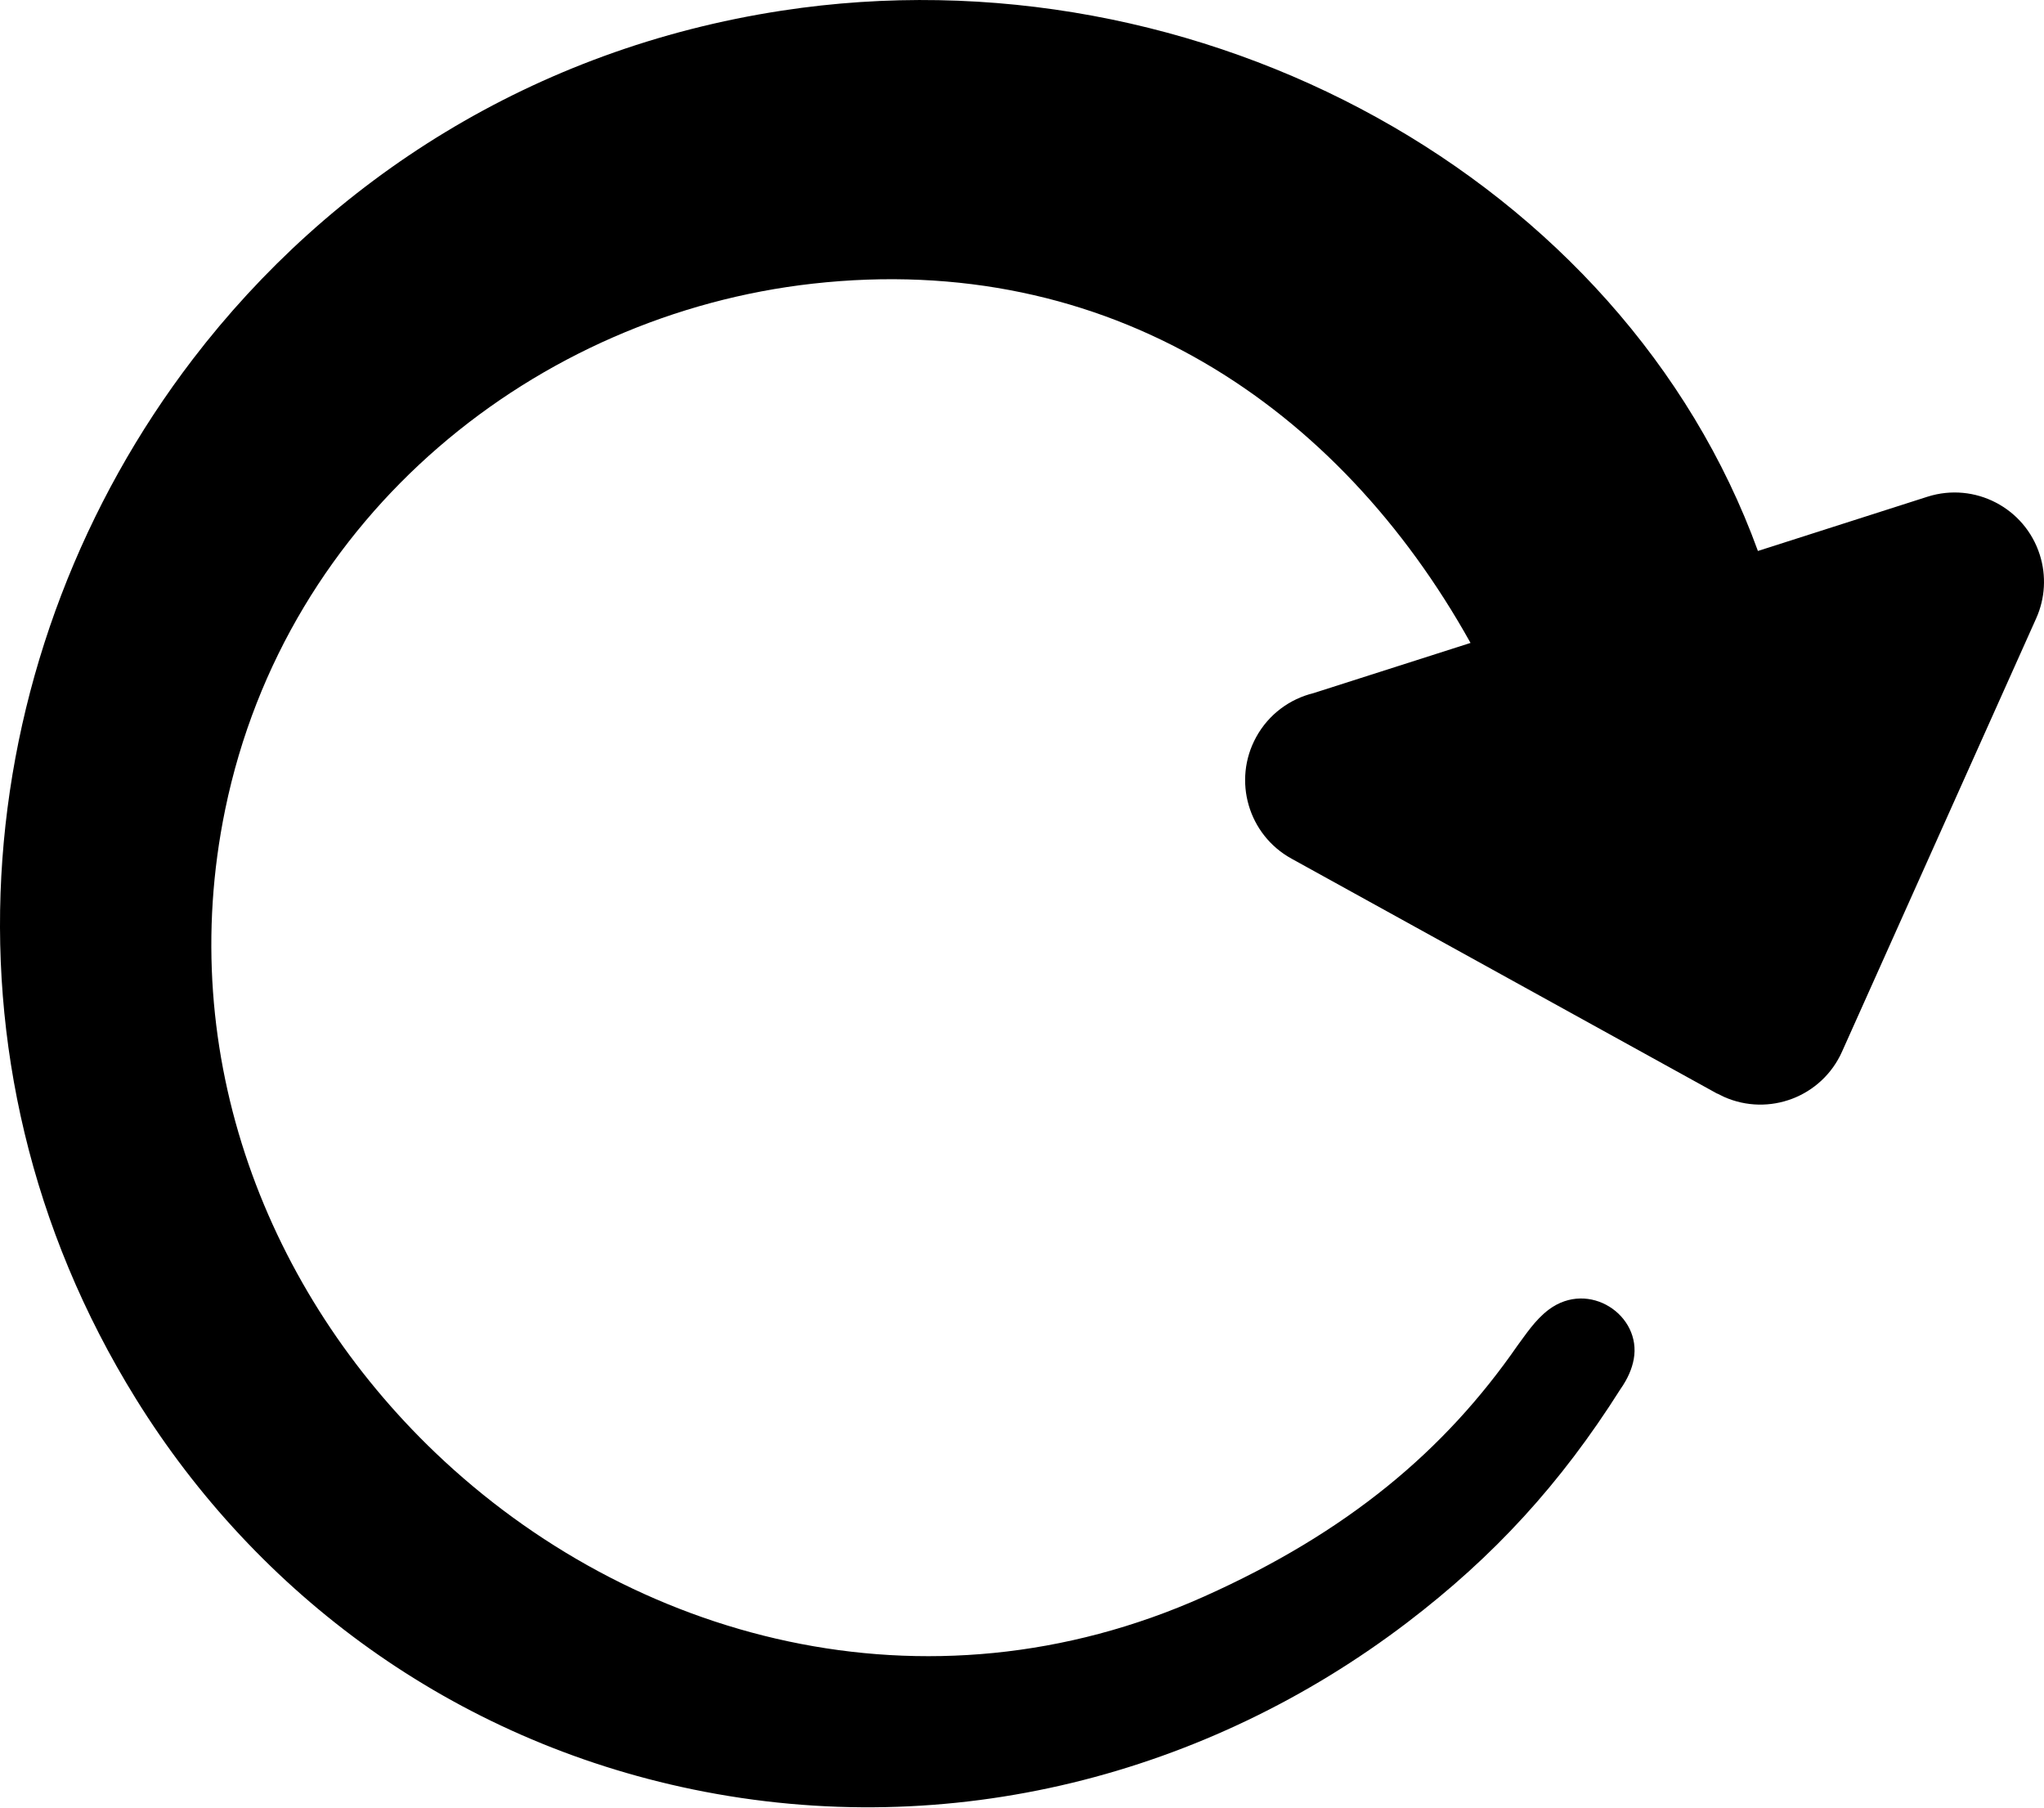
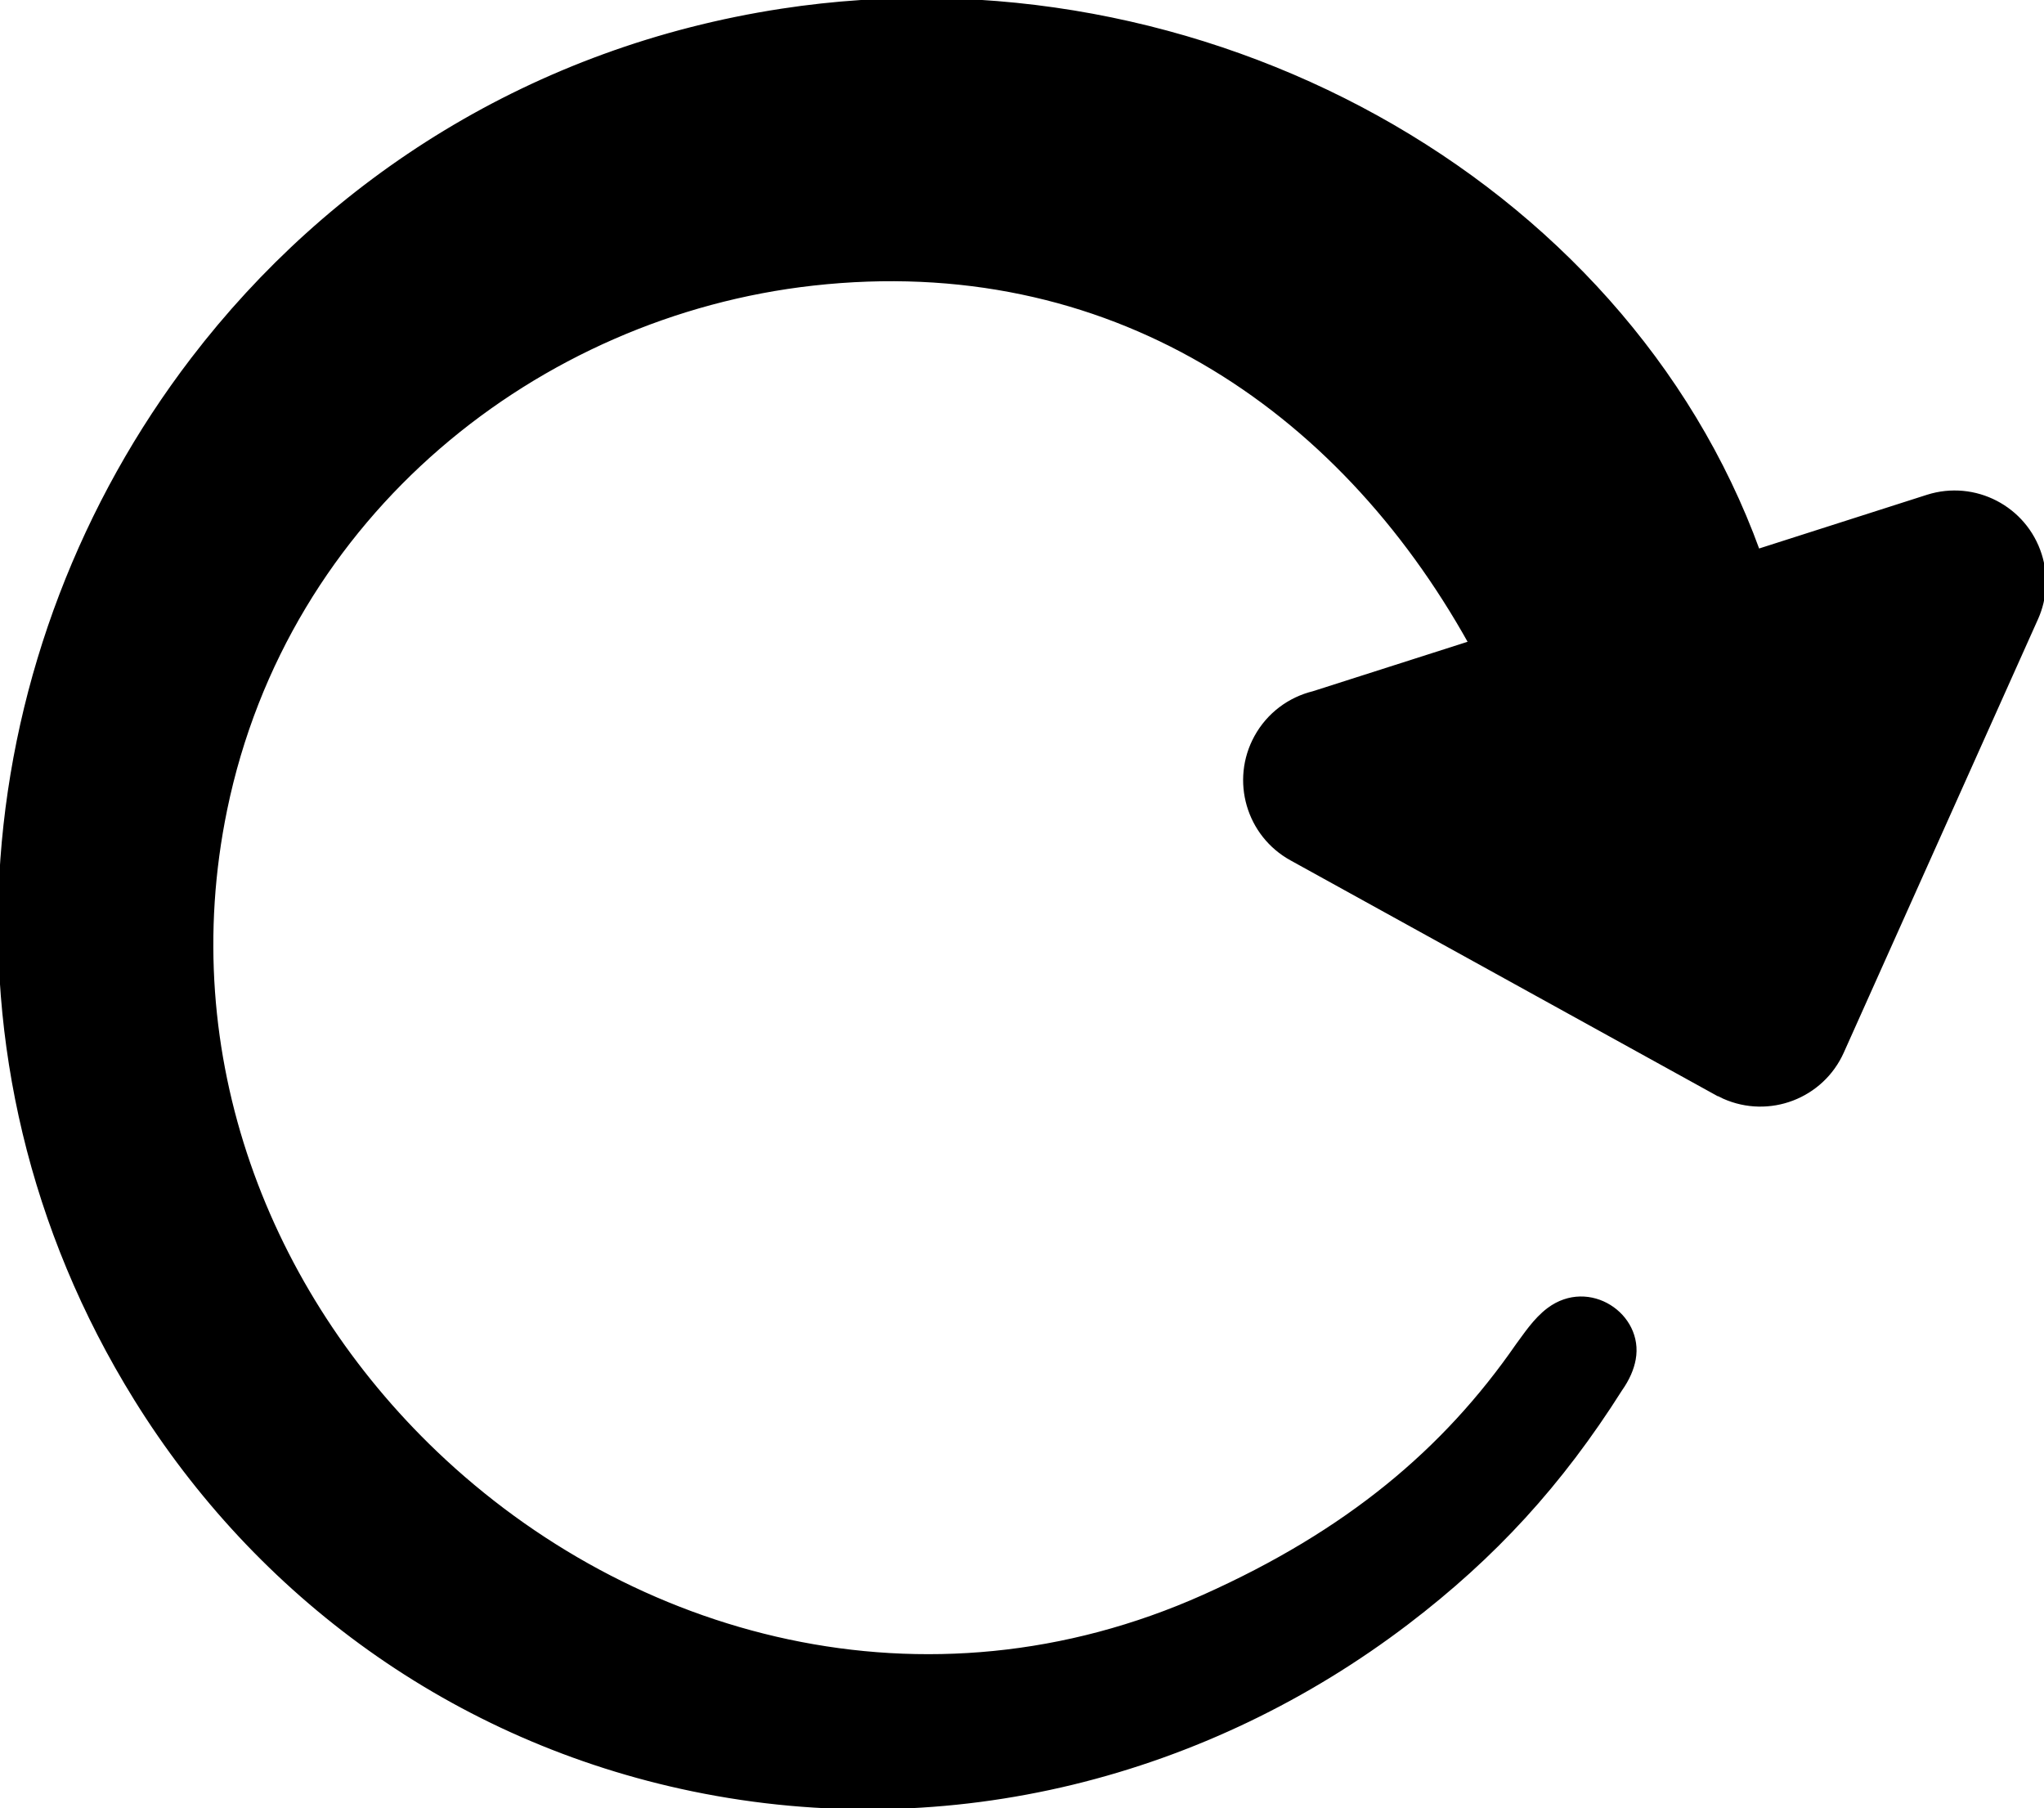
<svg xmlns="http://www.w3.org/2000/svg" shape-rendering="geometricPrecision" text-rendering="geometricPrecision" image-rendering="optimizeQuality" fill-rule="evenodd" clip-rule="evenodd" viewBox="0 0 512 452.64">
-   <path d="M368.35 161.02c-33.05-59.34-90.64-98.27-164.75-89.98-69.06 7.72-131.91 57.64-147.19 131.68-12.78 61.99 10.79 121.11 52.63 161.1 48.87 46.7 122.66 67.32 192.61 36.01 35.84-16.05 60.23-36.5 78.47-62.84 1.86-2.46 4.36-6.41 7.83-9 10.07-7.53 23.32 1.42 21.28 12.44-.43 2.36-1.49 4.88-3.36 7.53-15 23.71-31.64 41.83-53.38 58.4-49.84 37.98-114.27 55.13-178.91 41.8-60.24-12.42-109.19-48.92-139.52-97.8C-18.98 264.9-6.89 162.04 48.32 89.93c34.29-44.79 85.22-77.72 147.5-87.26 105.15-16.11 210.71 42.27 244.52 135.32l42.51-13.6c11.78-3.73 24.36 2.79 28.1 14.57a22.33 22.33 0 0 1-.9 15.89l-48.64 108.53c-5.04 11.3-18.29 16.36-29.59 11.32l-1.65-.82-.02.03-106.62-58.85c-10.86-5.96-14.83-19.6-8.87-30.46 3.15-5.74 8.44-9.55 14.34-11l39.35-12.58z" />
+   <path stroke="currentColor" fill="currentColor" d="M368.35 161.02c-33.05-59.34-90.64-98.27-164.75-89.98-69.06 7.72-131.91 57.64-147.19 131.68-12.78 61.99 10.79 121.11 52.63 161.1 48.87 46.7 122.66 67.32 192.61 36.01 35.84-16.05 60.23-36.5 78.47-62.84 1.86-2.46 4.36-6.41 7.83-9 10.07-7.53 23.32 1.42 21.28 12.44-.43 2.36-1.49 4.88-3.36 7.53-15 23.71-31.64 41.83-53.38 58.4-49.84 37.98-114.27 55.13-178.91 41.8-60.24-12.42-109.19-48.92-139.52-97.8C-18.98 264.9-6.89 162.04 48.32 89.93c34.29-44.79 85.22-77.72 147.5-87.26 105.15-16.11 210.71 42.27 244.52 135.32l42.51-13.6c11.78-3.73 24.36 2.79 28.1 14.57a22.33 22.33 0 0 1-.9 15.89l-48.64 108.53c-5.04 11.3-18.29 16.36-29.59 11.32l-1.65-.82-.02.03-106.62-58.85c-10.86-5.96-14.83-19.6-8.87-30.46 3.15-5.74 8.44-9.55 14.34-11l39.35-12.58z" />
</svg>
